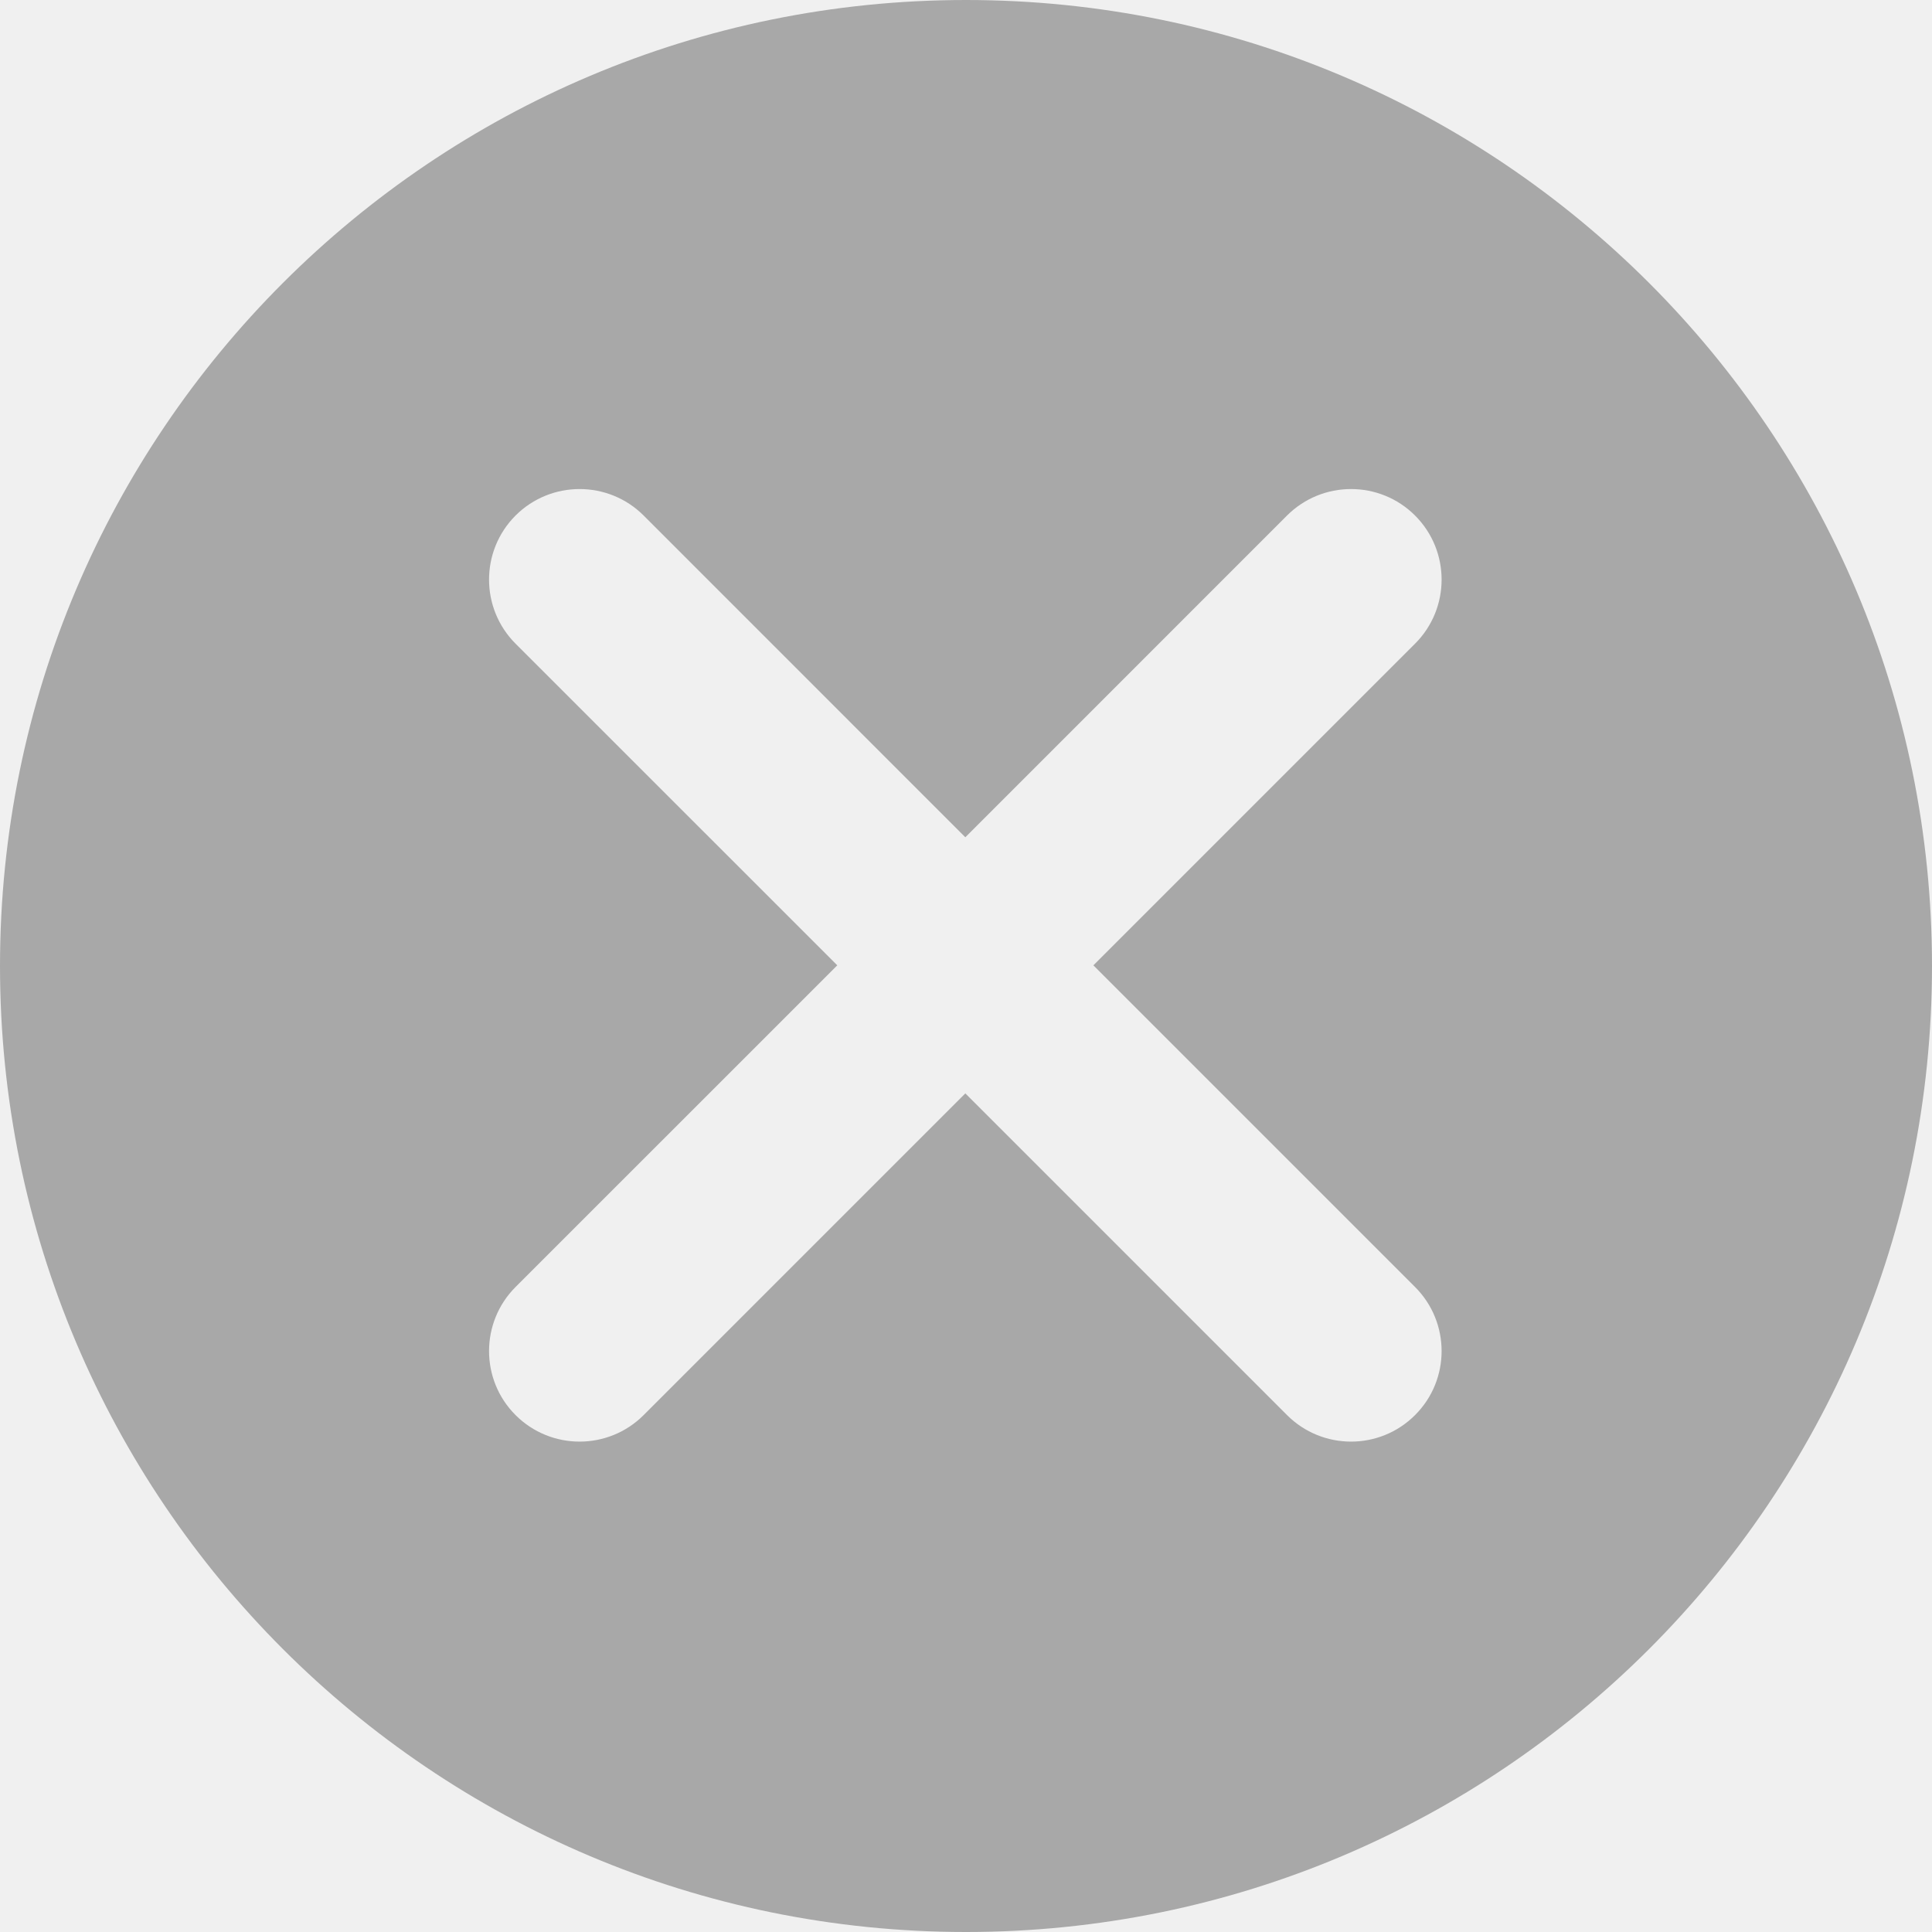
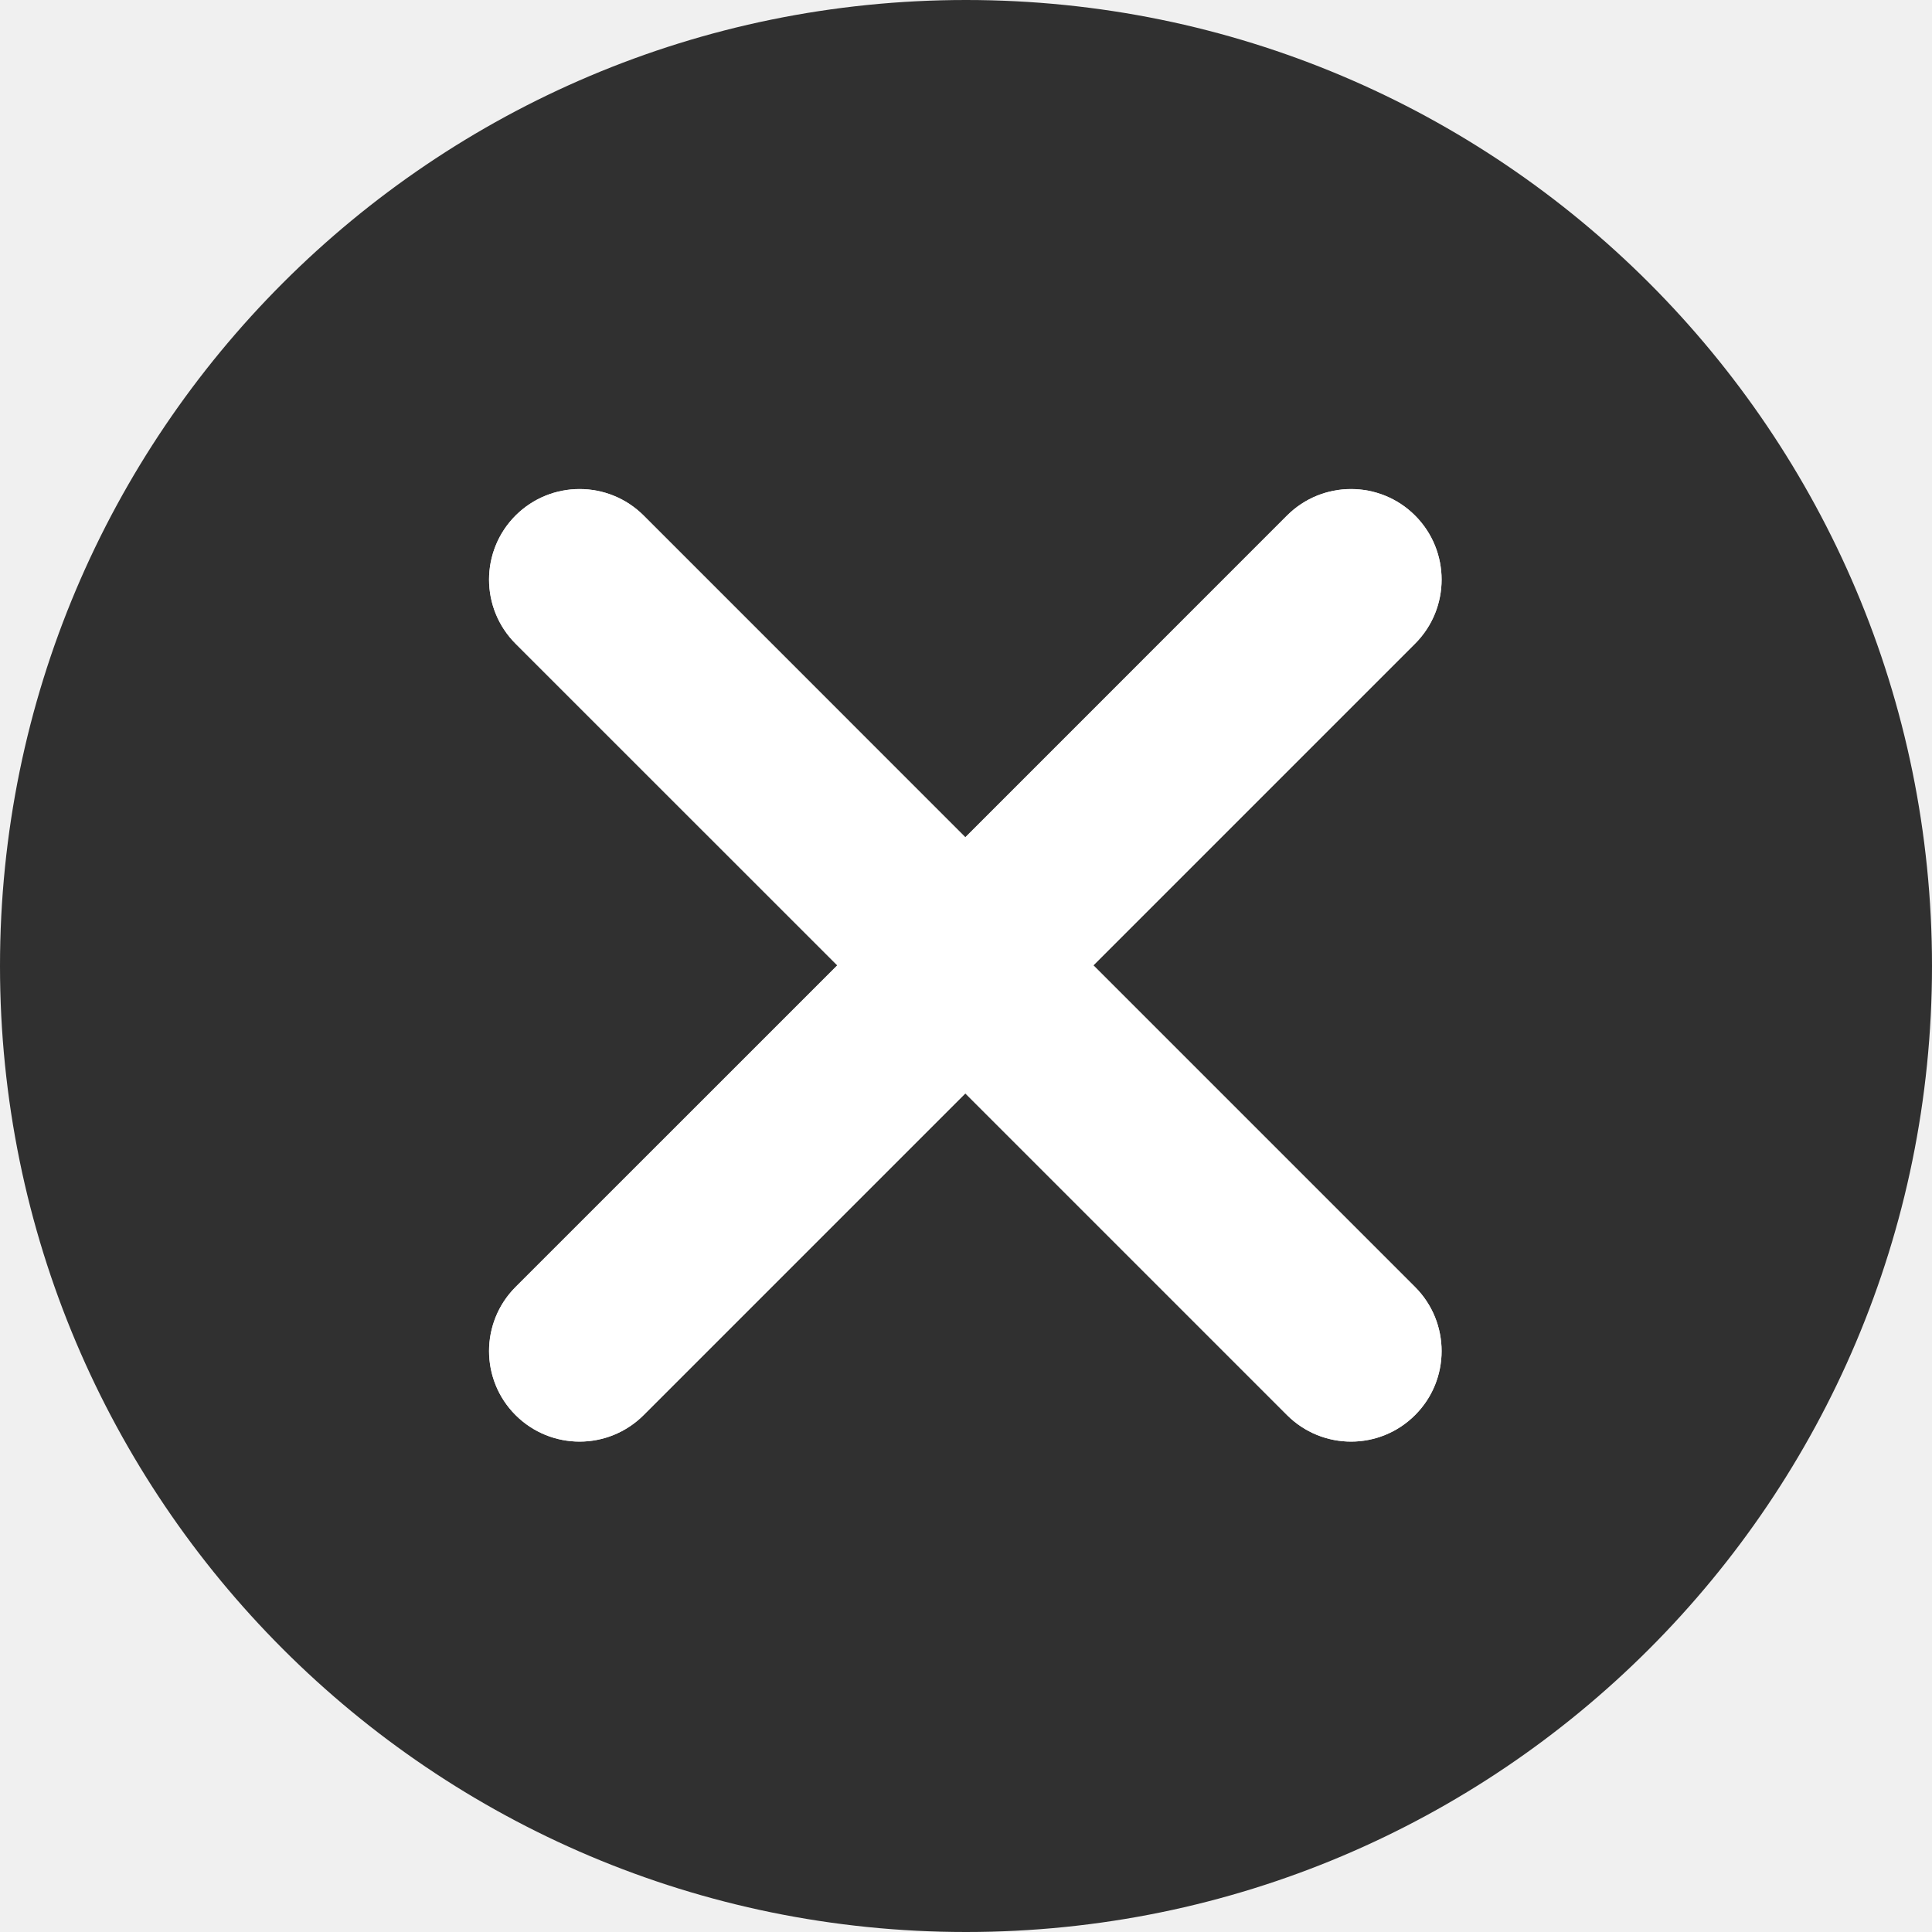
<svg xmlns="http://www.w3.org/2000/svg" width="32px" height="32px" viewBox="0 0 32 32" version="1.1">
  <defs />
-   <g id="Intro-Quest-Flow" stroke="none" stroke-width="1" fill="none" fill-rule="evenodd">
-     <g id="Group-4-Copy-2">
-       <path d="M15.989,13.868 L10.661,8.539 C10.075,7.954 9.125,7.954 8.539,8.539 C7.954,9.125 7.954,10.075 8.539,10.661 L13.868,15.989 L8.539,21.317 C7.954,21.903 7.954,22.853 8.539,23.438 C9.125,24.024 10.075,24.024 10.661,23.438 L15.989,18.11 L21.317,23.438 C21.903,24.024 22.853,24.024 23.438,23.438 C24.024,22.853 24.024,21.903 23.438,21.317 L18.11,15.989 L23.438,10.661 C24.024,10.075 24.024,9.125 23.438,8.539 C22.853,7.954 21.903,7.954 21.317,8.539 L15.989,13.868 Z M16,32 C7.163,32 0,24.837 0,16 C0,7.163 7.163,0 16,0 C24.837,0 32,7.163 32,16 C32,24.837 24.837,32 16,32 Z" id="Combined-Shape" fill-opacity="0.3" fill="#000000" />
-       <g id="close-copy" transform="translate(7.6, 7.6)" />
+   <g id="Close-Button" stroke="none" stroke-width="1" fill="none" fill-rule="evenodd">
+     <g fill="#000000" fill-opacity="0.8" id="Combined-Shape">
+       <path d="M15.989,13.868 L10.661,8.539 C10.075,7.954 9.125,7.954 8.539,8.539 C7.954,9.125 7.954,10.075 8.539,10.661 L13.868,15.989 L8.539,21.317 C7.954,21.903 7.954,22.853 8.539,23.438 C9.125,24.024 10.075,24.024 10.661,23.438 L15.989,18.11 L21.317,23.438 C21.903,24.024 22.853,24.024 23.438,23.438 C24.024,22.853 24.024,21.903 23.438,21.317 L18.11,15.989 L23.438,10.661 C24.024,10.075 24.024,9.125 23.438,8.539 C22.853,7.954 21.903,7.954 21.317,8.539 L15.989,13.868 Z M16,32 C7.163,32 0,24.837 0,16 C0,7.163 7.163,0 16,0 C24.837,0 32,7.163 32,16 C32,24.837 24.837,32 16,32 Z" />
    </g>
+     <path d="M15.989,13.868 L21.317,8.539 C21.903,7.954 22.853,7.954 23.438,8.539 C24.024,9.125 24.024,10.075 23.438,10.661 L18.11,15.989 L23.438,21.317 C24.024,21.903 24.024,22.853 23.438,23.438 C22.853,24.024 21.903,24.024 21.317,23.438 L15.989,18.11 L10.661,23.438 C10.075,24.024 9.125,24.024 8.539,23.438 C7.954,22.853 7.954,21.903 8.539,21.317 L13.868,15.989 L8.539,10.661 C7.954,10.075 7.954,9.125 8.539,8.539 C9.125,7.954 10.075,7.954 10.661,8.539 L15.989,13.868 Z" id="Combined-Shape" fill="#FFFFFF" />
  </g>
</svg>
